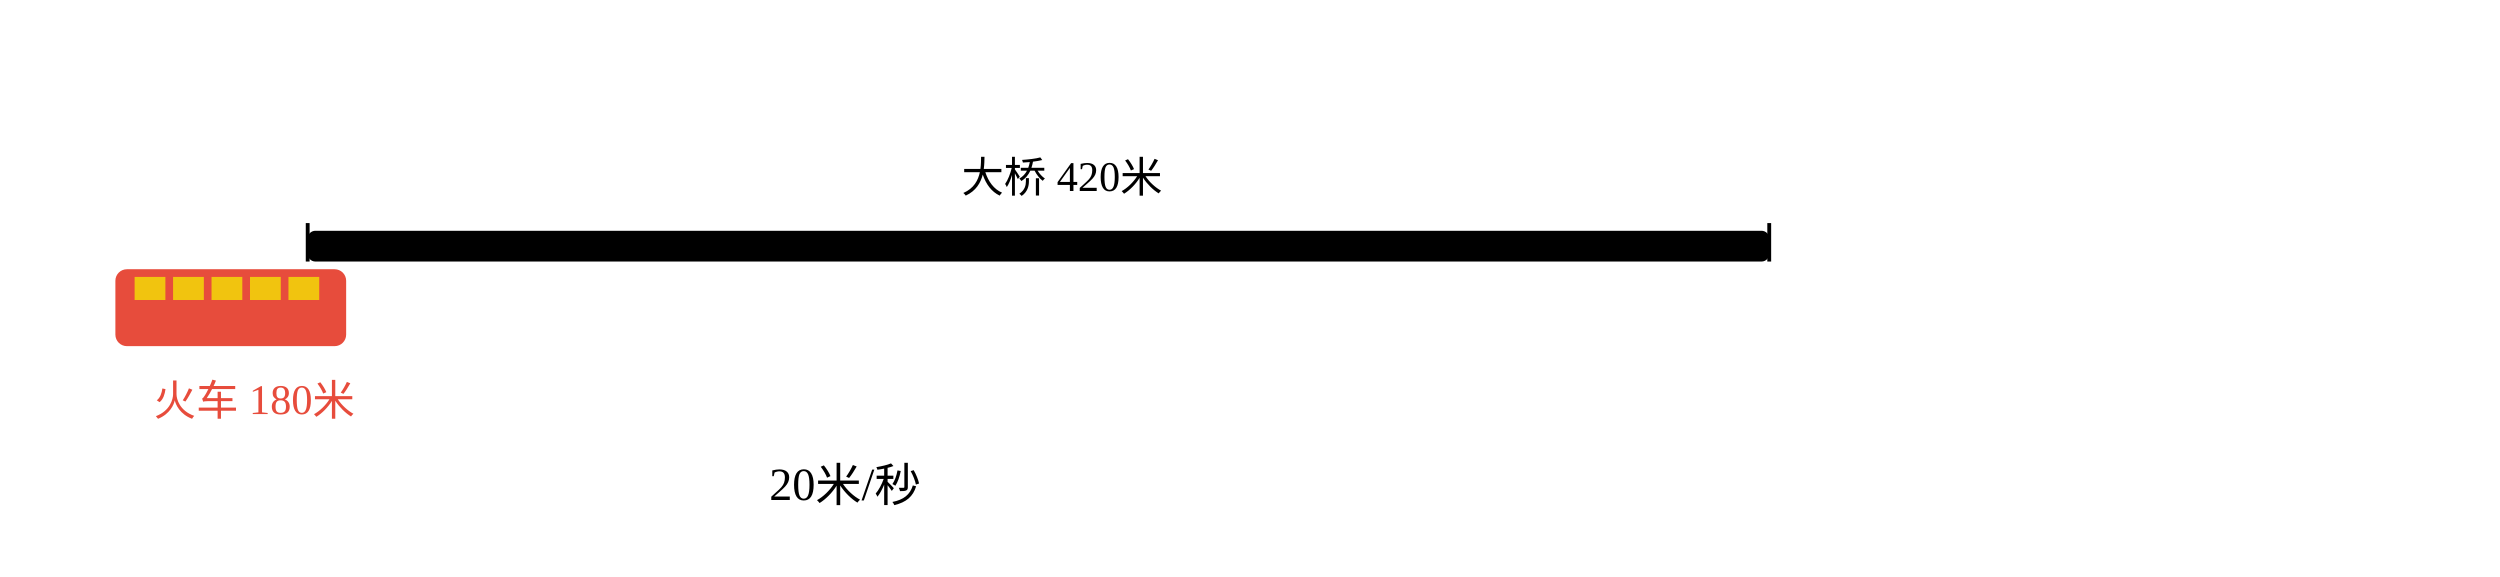
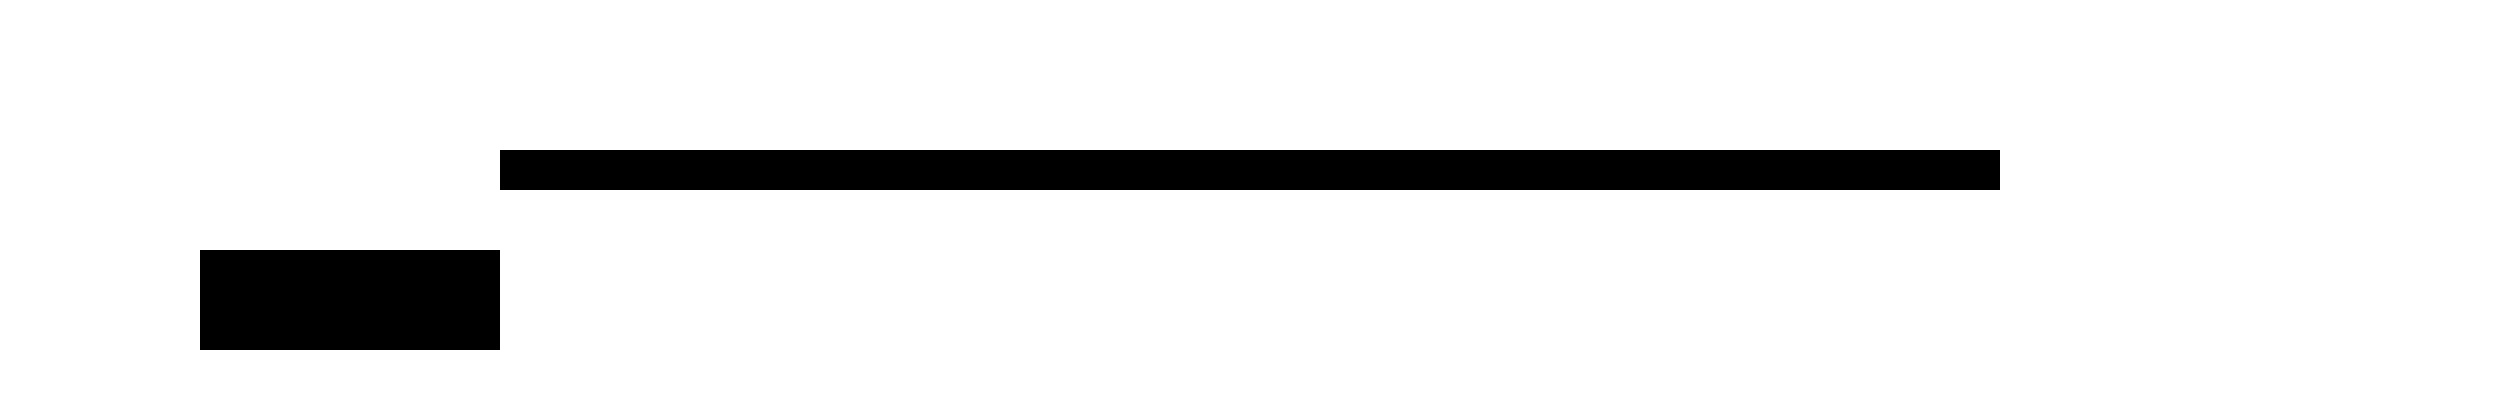
- <svg xmlns="http://www.w3.org/2000/svg" viewBox="0 0 650 150">
-   <rect x="80" y="60" width="380" height="8" fill="currentColor" rx="2" />
-   <text x="250" y="50" font-size="11" fill="currentColor">大桥 420米</text>
-   <line x1="80" y1="58" x2="80" y2="68" stroke="currentColor" />
-   <line x1="460" y1="58" x2="460" y2="68" stroke="currentColor" />
-   <rect x="30" y="70" width="60" height="20" fill="#e74c3c" rx="3" />
-   <rect x="35" y="72" width="8" height="6" fill="#f1c40f" />
-   <rect x="45" y="72" width="8" height="6" fill="#f1c40f" />
-   <rect x="55" y="72" width="8" height="6" fill="#f1c40f" />
-   <rect x="65" y="72" width="8" height="6" fill="#f1c40f" />
-   <rect x="75" y="72" width="8" height="6" fill="#f1c40f" />
-   <text x="40" y="108" font-size="11" fill="#e74c3c">火车 180米</text>
-   <text x="200" y="130" font-size="12" fill="currentColor">20米/秒</text>
+ <svg xmlns="http://www.w3.org/2000/svg" viewBox="0 0 500 80">
+   <rect x="100" y="30" width="300" height="8" class="fill-current" />
+   <rect x="40" y="50" width="60" height="20" class="fill-green-900" />
+   <g class="fill-yellow-400">
+     <rect x="45" y="54" width="8" height="6" />
+     <rect x="55" y="54" width="8" height="6" />
+     <rect x="65" y="54" width="8" height="6" />
+     <rect x="75" y="54" width="8" height="6" />
+     <rect x="85" y="54" width="8" height="6" />
+   </g>
</svg>
